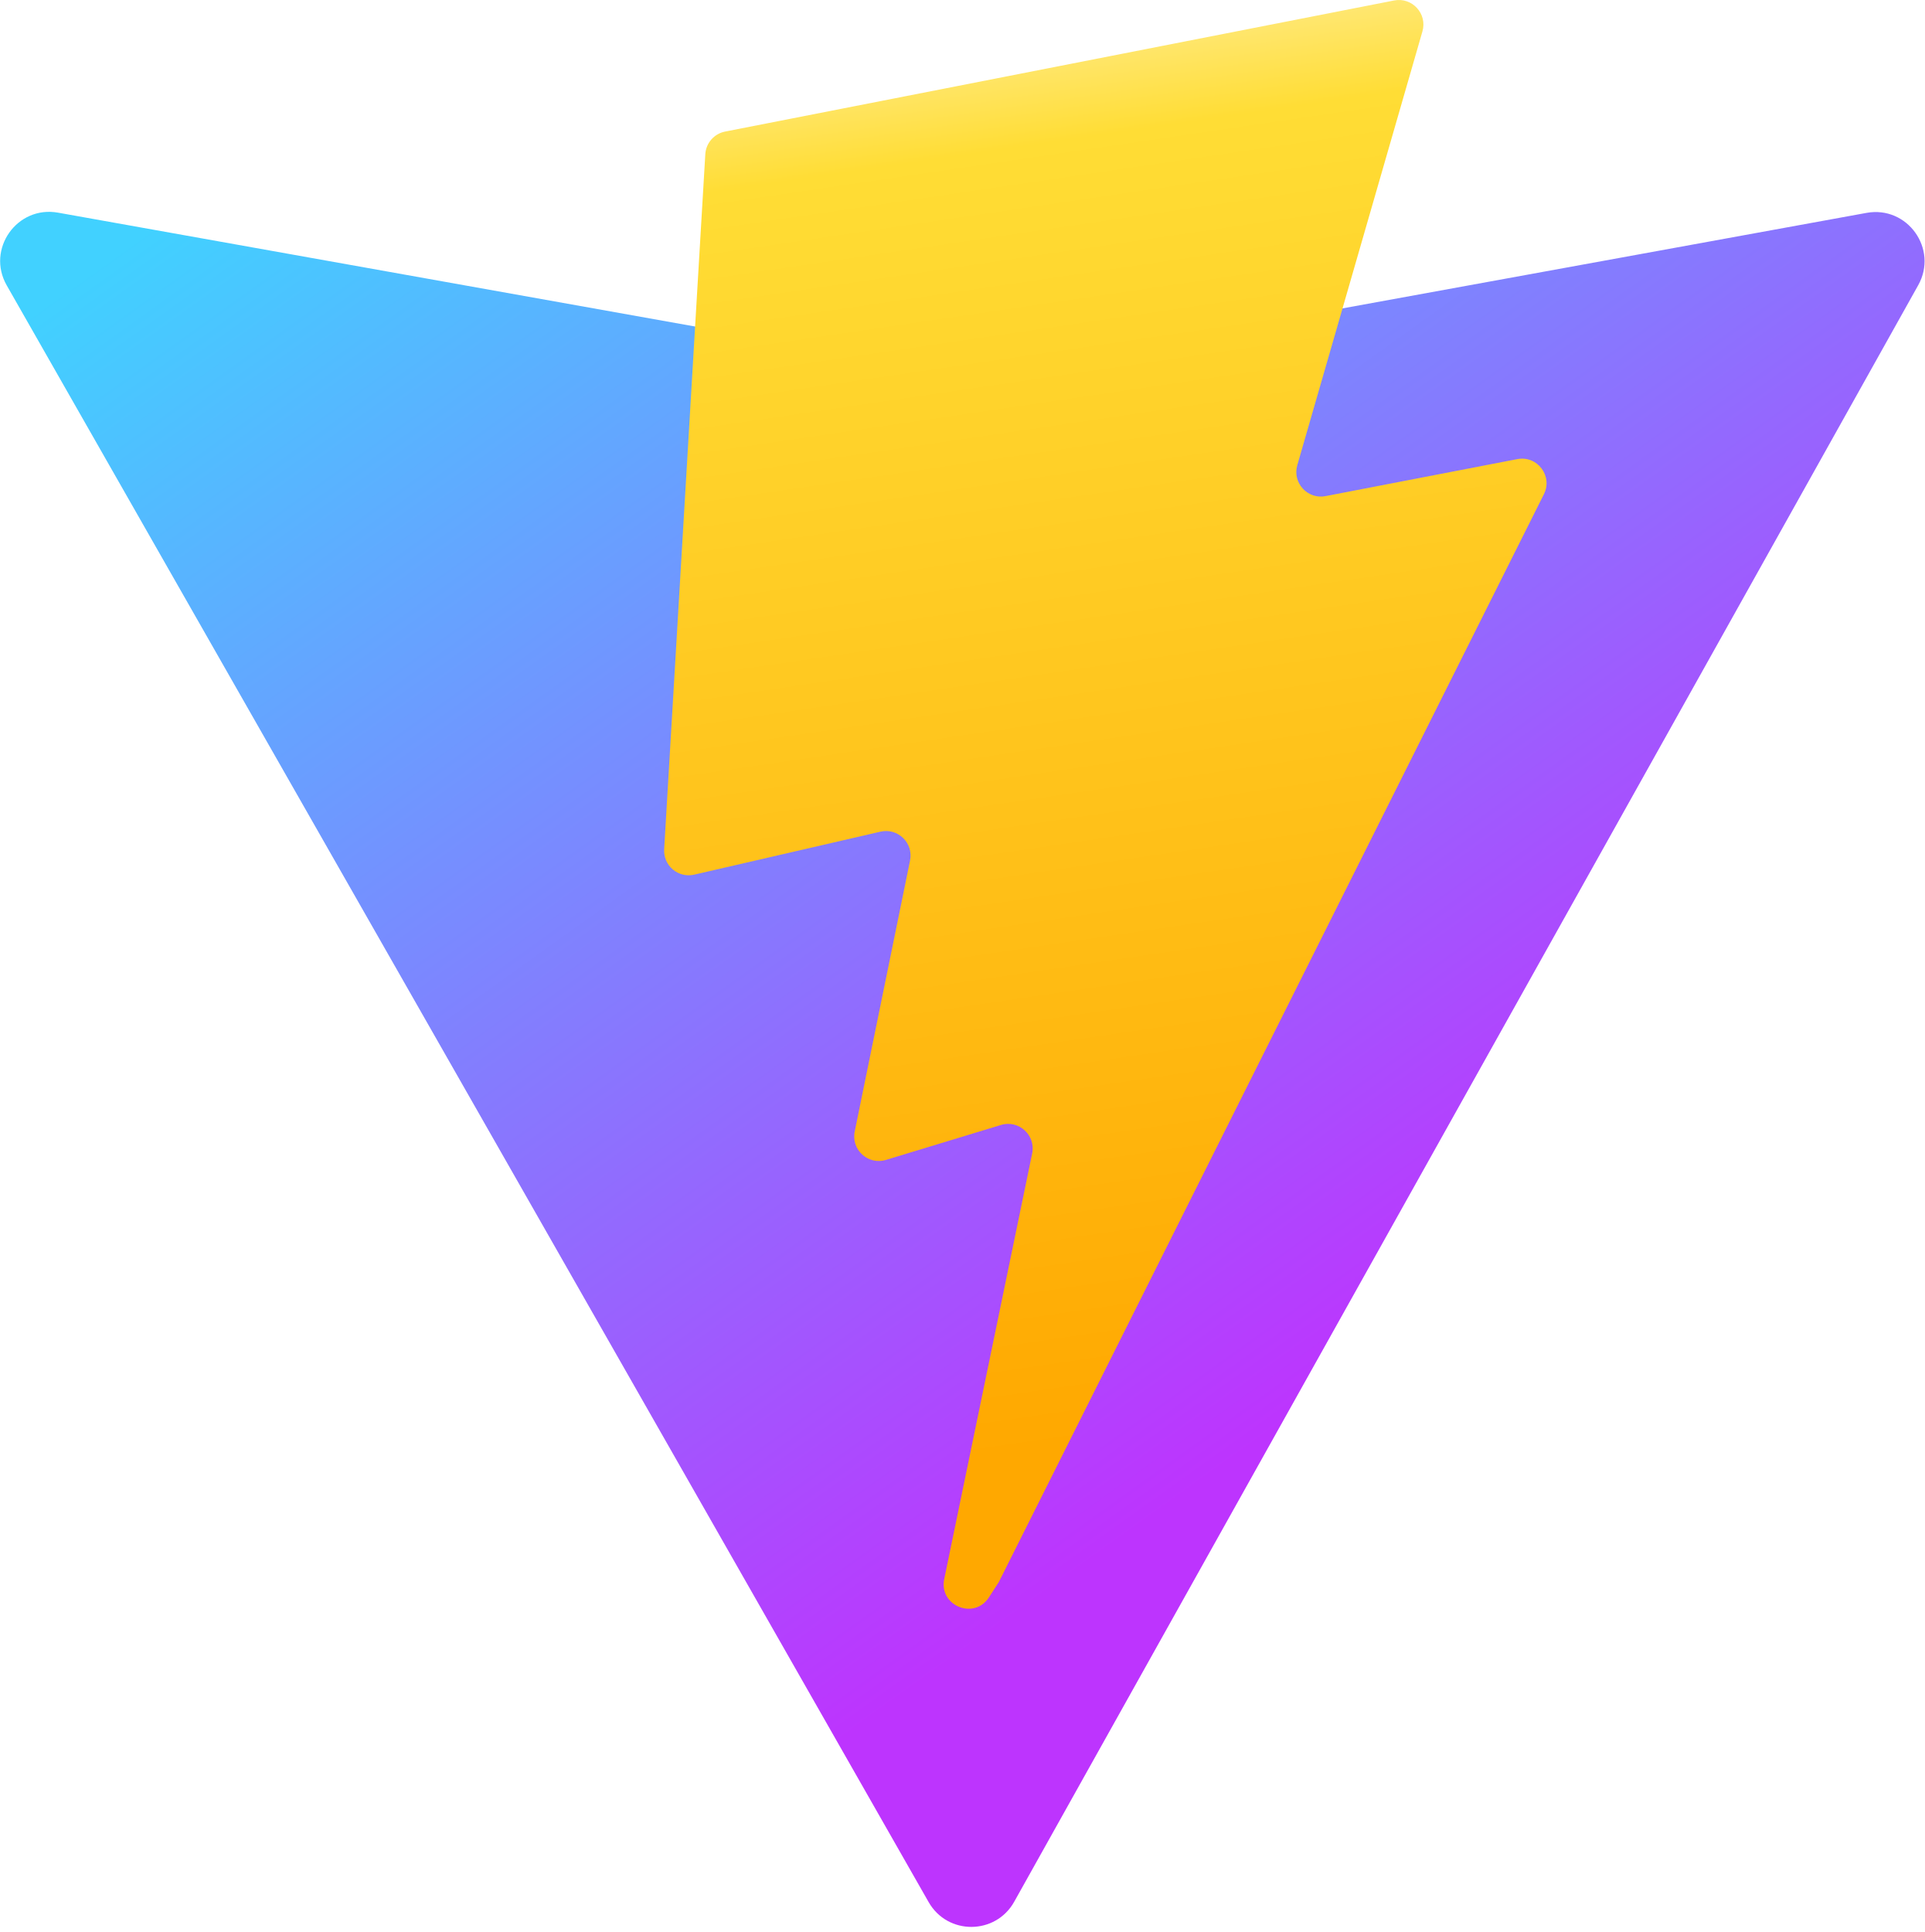
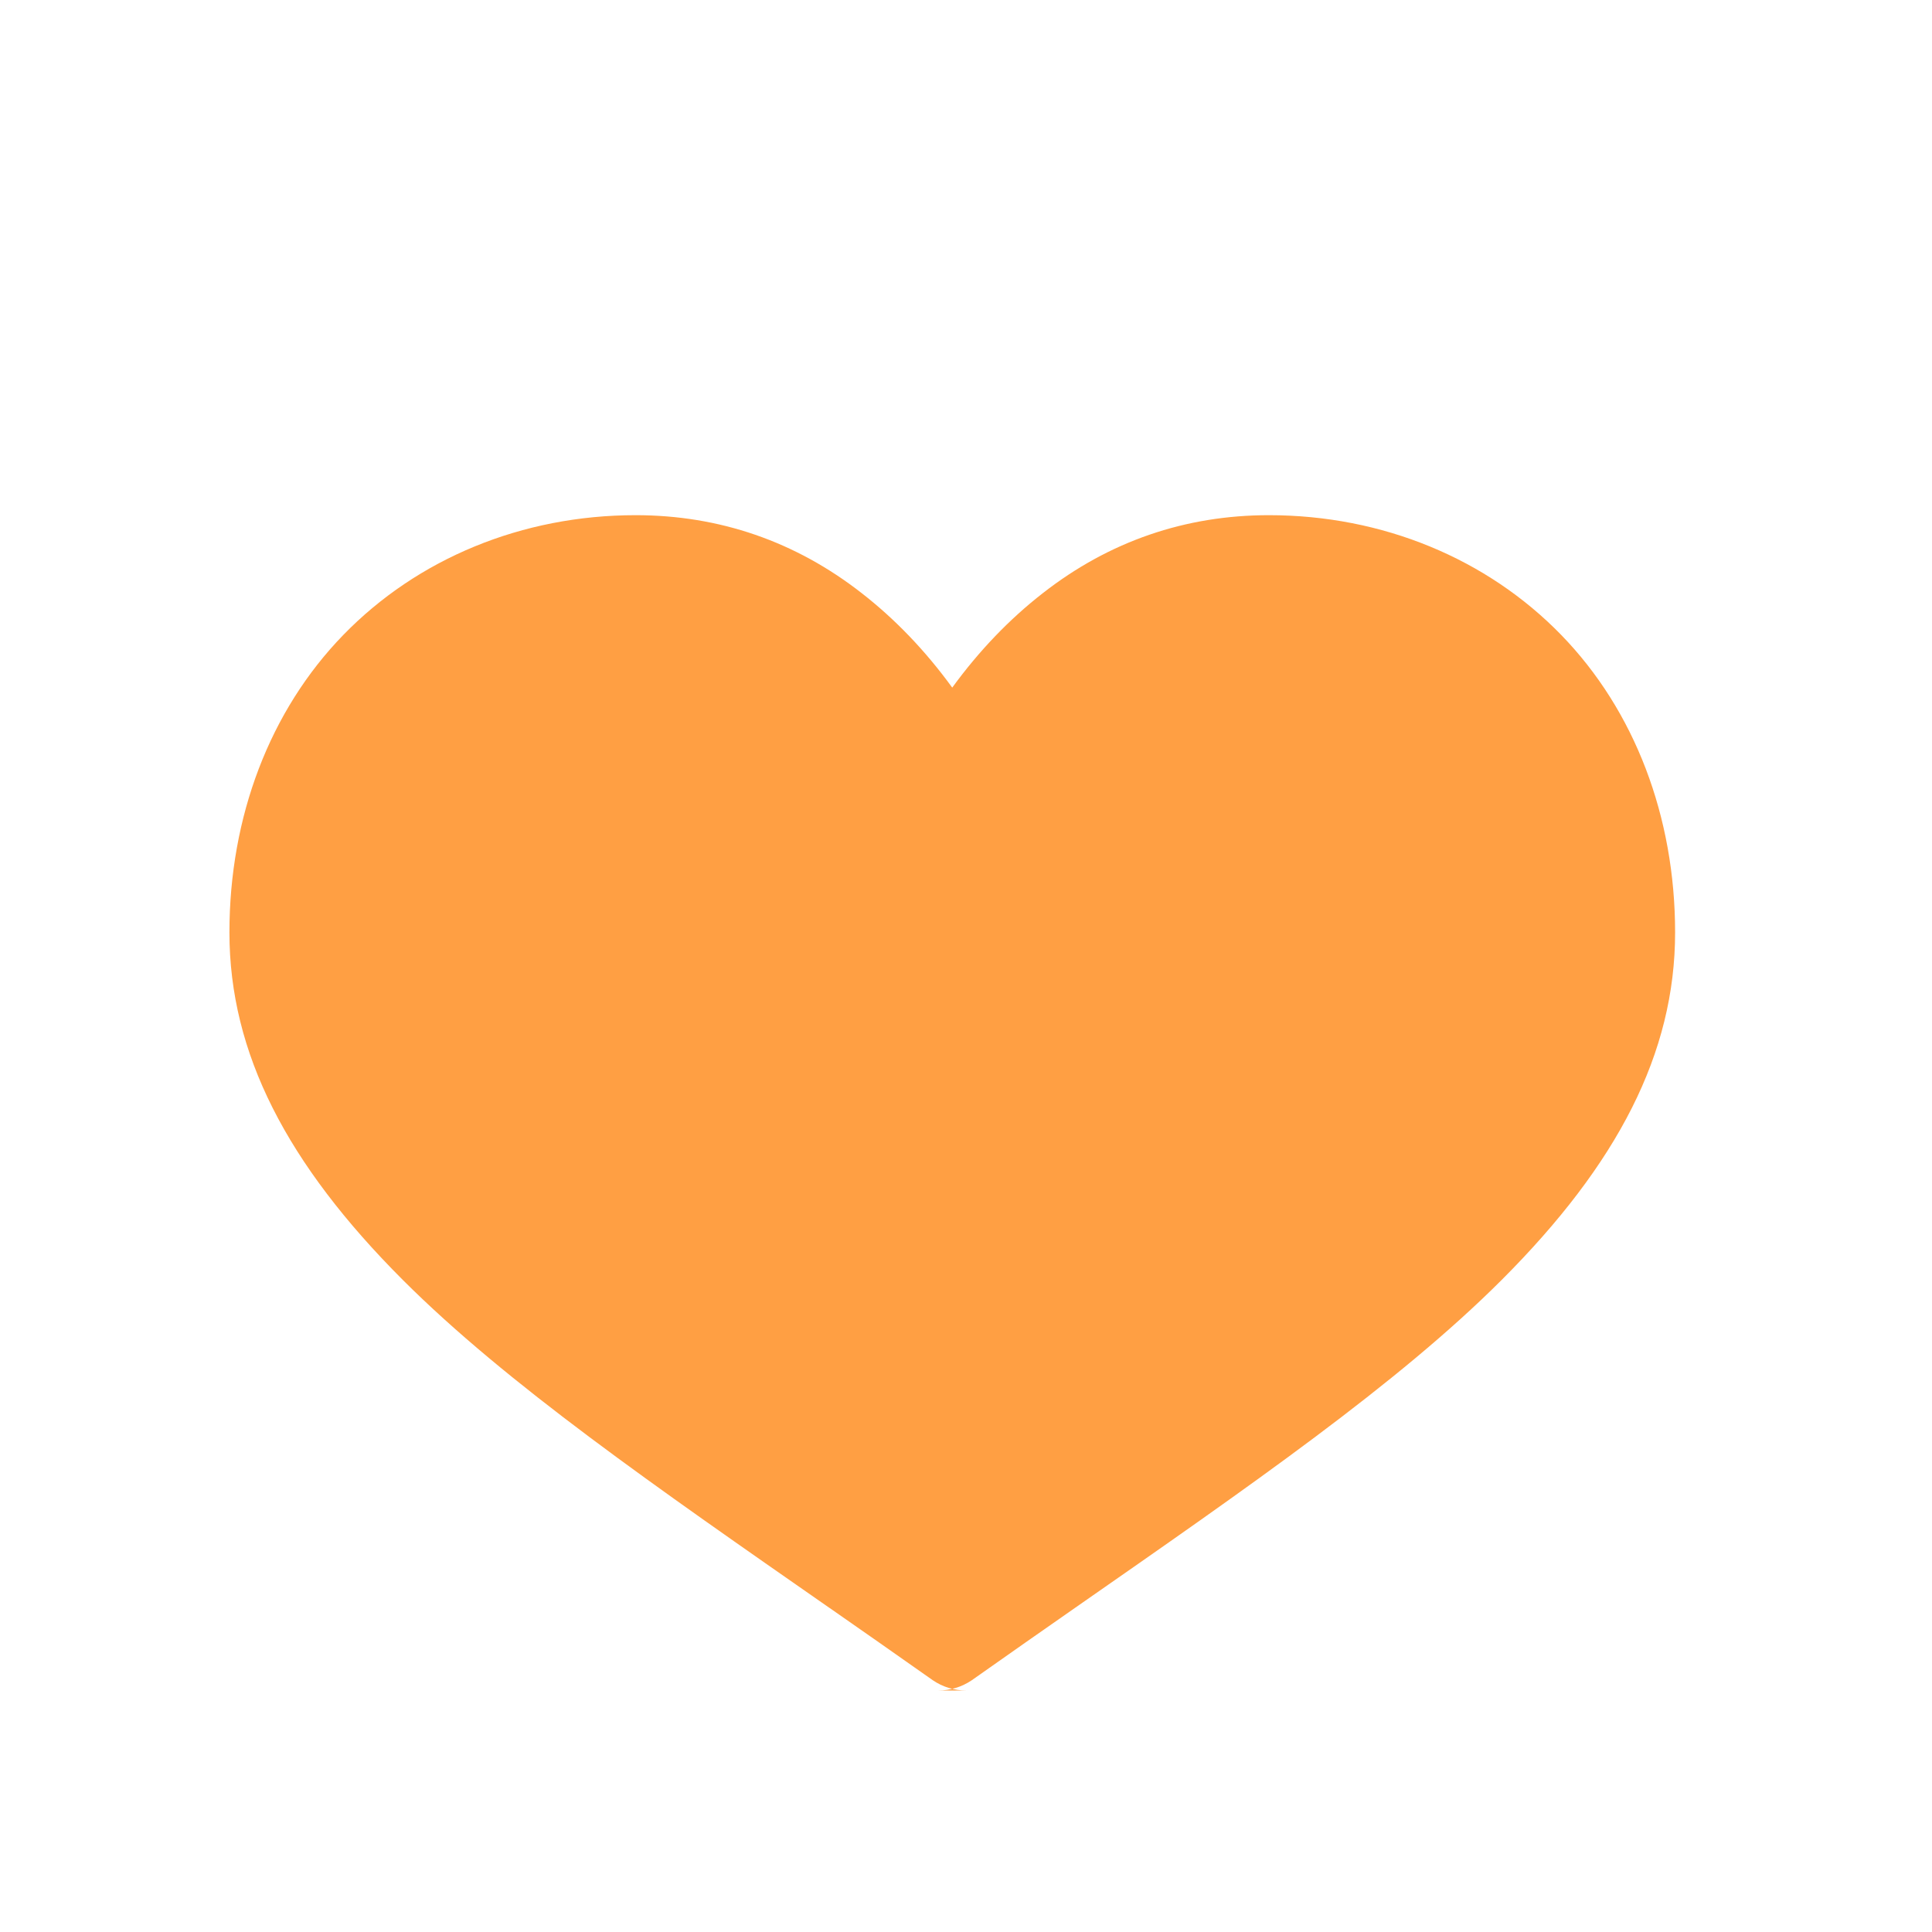
- <svg xmlns="http://www.w3.org/2000/svg" aria-hidden="true" role="img" class="iconify iconify--logos" width="31.88" height="32" preserveAspectRatio="xMidYMid meet" viewBox="0 0 256 257">
-   <defs>
-     <linearGradient id="IconifyId1813088fe1fbc01fb466" x1="-.828%" x2="57.636%" y1="7.652%" y2="78.411%">
-       <stop offset="0%" stop-color="#41D1FF" />
-       <stop offset="100%" stop-color="#BD34FE" />
-     </linearGradient>
-     <linearGradient id="IconifyId1813088fe1fbc01fb467" x1="43.376%" x2="50.316%" y1="2.242%" y2="89.03%">
-       <stop offset="0%" stop-color="#FFEA83" />
-       <stop offset="8.333%" stop-color="#FFDD35" />
-       <stop offset="100%" stop-color="#FFA800" />
-     </linearGradient>
-   </defs>
-   <path fill="url(#IconifyId1813088fe1fbc01fb466)" d="M255.153 37.938L134.897 252.976c-2.483 4.44-8.862 4.466-11.382.048L.875 37.958c-2.746-4.814 1.371-10.646 6.827-9.67l120.385 21.517a6.537 6.537 0 0 0 2.322-.004l117.867-21.483c5.438-.991 9.574 4.796 6.877 9.62Z" />
-   <path fill="url(#IconifyId1813088fe1fbc01fb467)" d="M185.432.063L96.44 17.501a3.268 3.268 0 0 0-2.634 3.014l-5.474 92.456a3.268 3.268 0 0 0 3.997 3.378l24.777-5.718c2.318-.535 4.413 1.507 3.936 3.838l-7.361 36.047c-.495 2.426 1.782 4.5 4.151 3.78l15.304-4.649c2.372-.72 4.652 1.36 4.15 3.788l-11.698 56.621c-.732 3.542 3.979 5.473 5.943 2.437l1.313-2.028l72.516-144.72c1.215-2.423-.88-5.186-3.54-4.672l-25.505 4.922c-2.396.462-4.435-1.77-3.759-4.114l16.646-57.705c.677-2.35-1.37-4.583-3.769-4.113Z" />
+ <svg xmlns="http://www.w3.org/2000/svg" width="32px" height="32px" viewBox="0 0 32 32" version="1.1">
+   <g id="Page-1" stroke="none" stroke-width="1" fill="none" fill-rule="evenodd">
+     <g id="Heart" fill="#FF9F43" fill-rule="nonzero">
+       <path d="M16,28 C15.807,28 15.615,27.943 15.447,27.828 C14.834,27.395 14.25,26.988 13.741,26.633 L13.74,26.633 C10.858,24.625 8.388,22.915 6.673,21.201 C4.753,19.28 3.8,17.444 3.8,15.444 C3.8,13.524 4.471,11.767 5.686,10.517 C6.913,9.254 8.645,8.533 10.528,8.533 C11.914,8.533 13.175,8.967 14.272,9.824 C14.825,10.254 15.328,10.778 15.772,11.389 C16.217,10.778 16.72,10.254 17.273,9.824 C18.37,8.967 19.631,8.533 21.017,8.533 C22.9,8.533 24.632,9.254 25.859,10.517 C27.074,11.767 27.745,13.524 27.745,15.444 C27.745,17.444 26.792,19.28 24.872,21.2 C23.157,22.915 20.687,24.624 17.805,26.632 C17.295,26.988 16.71,27.396 16.096,27.83 C15.929,27.943 15.737,28 15.544,28 L16,28 Z" id="Path" />
+     </g>
+   </g>
</svg>
